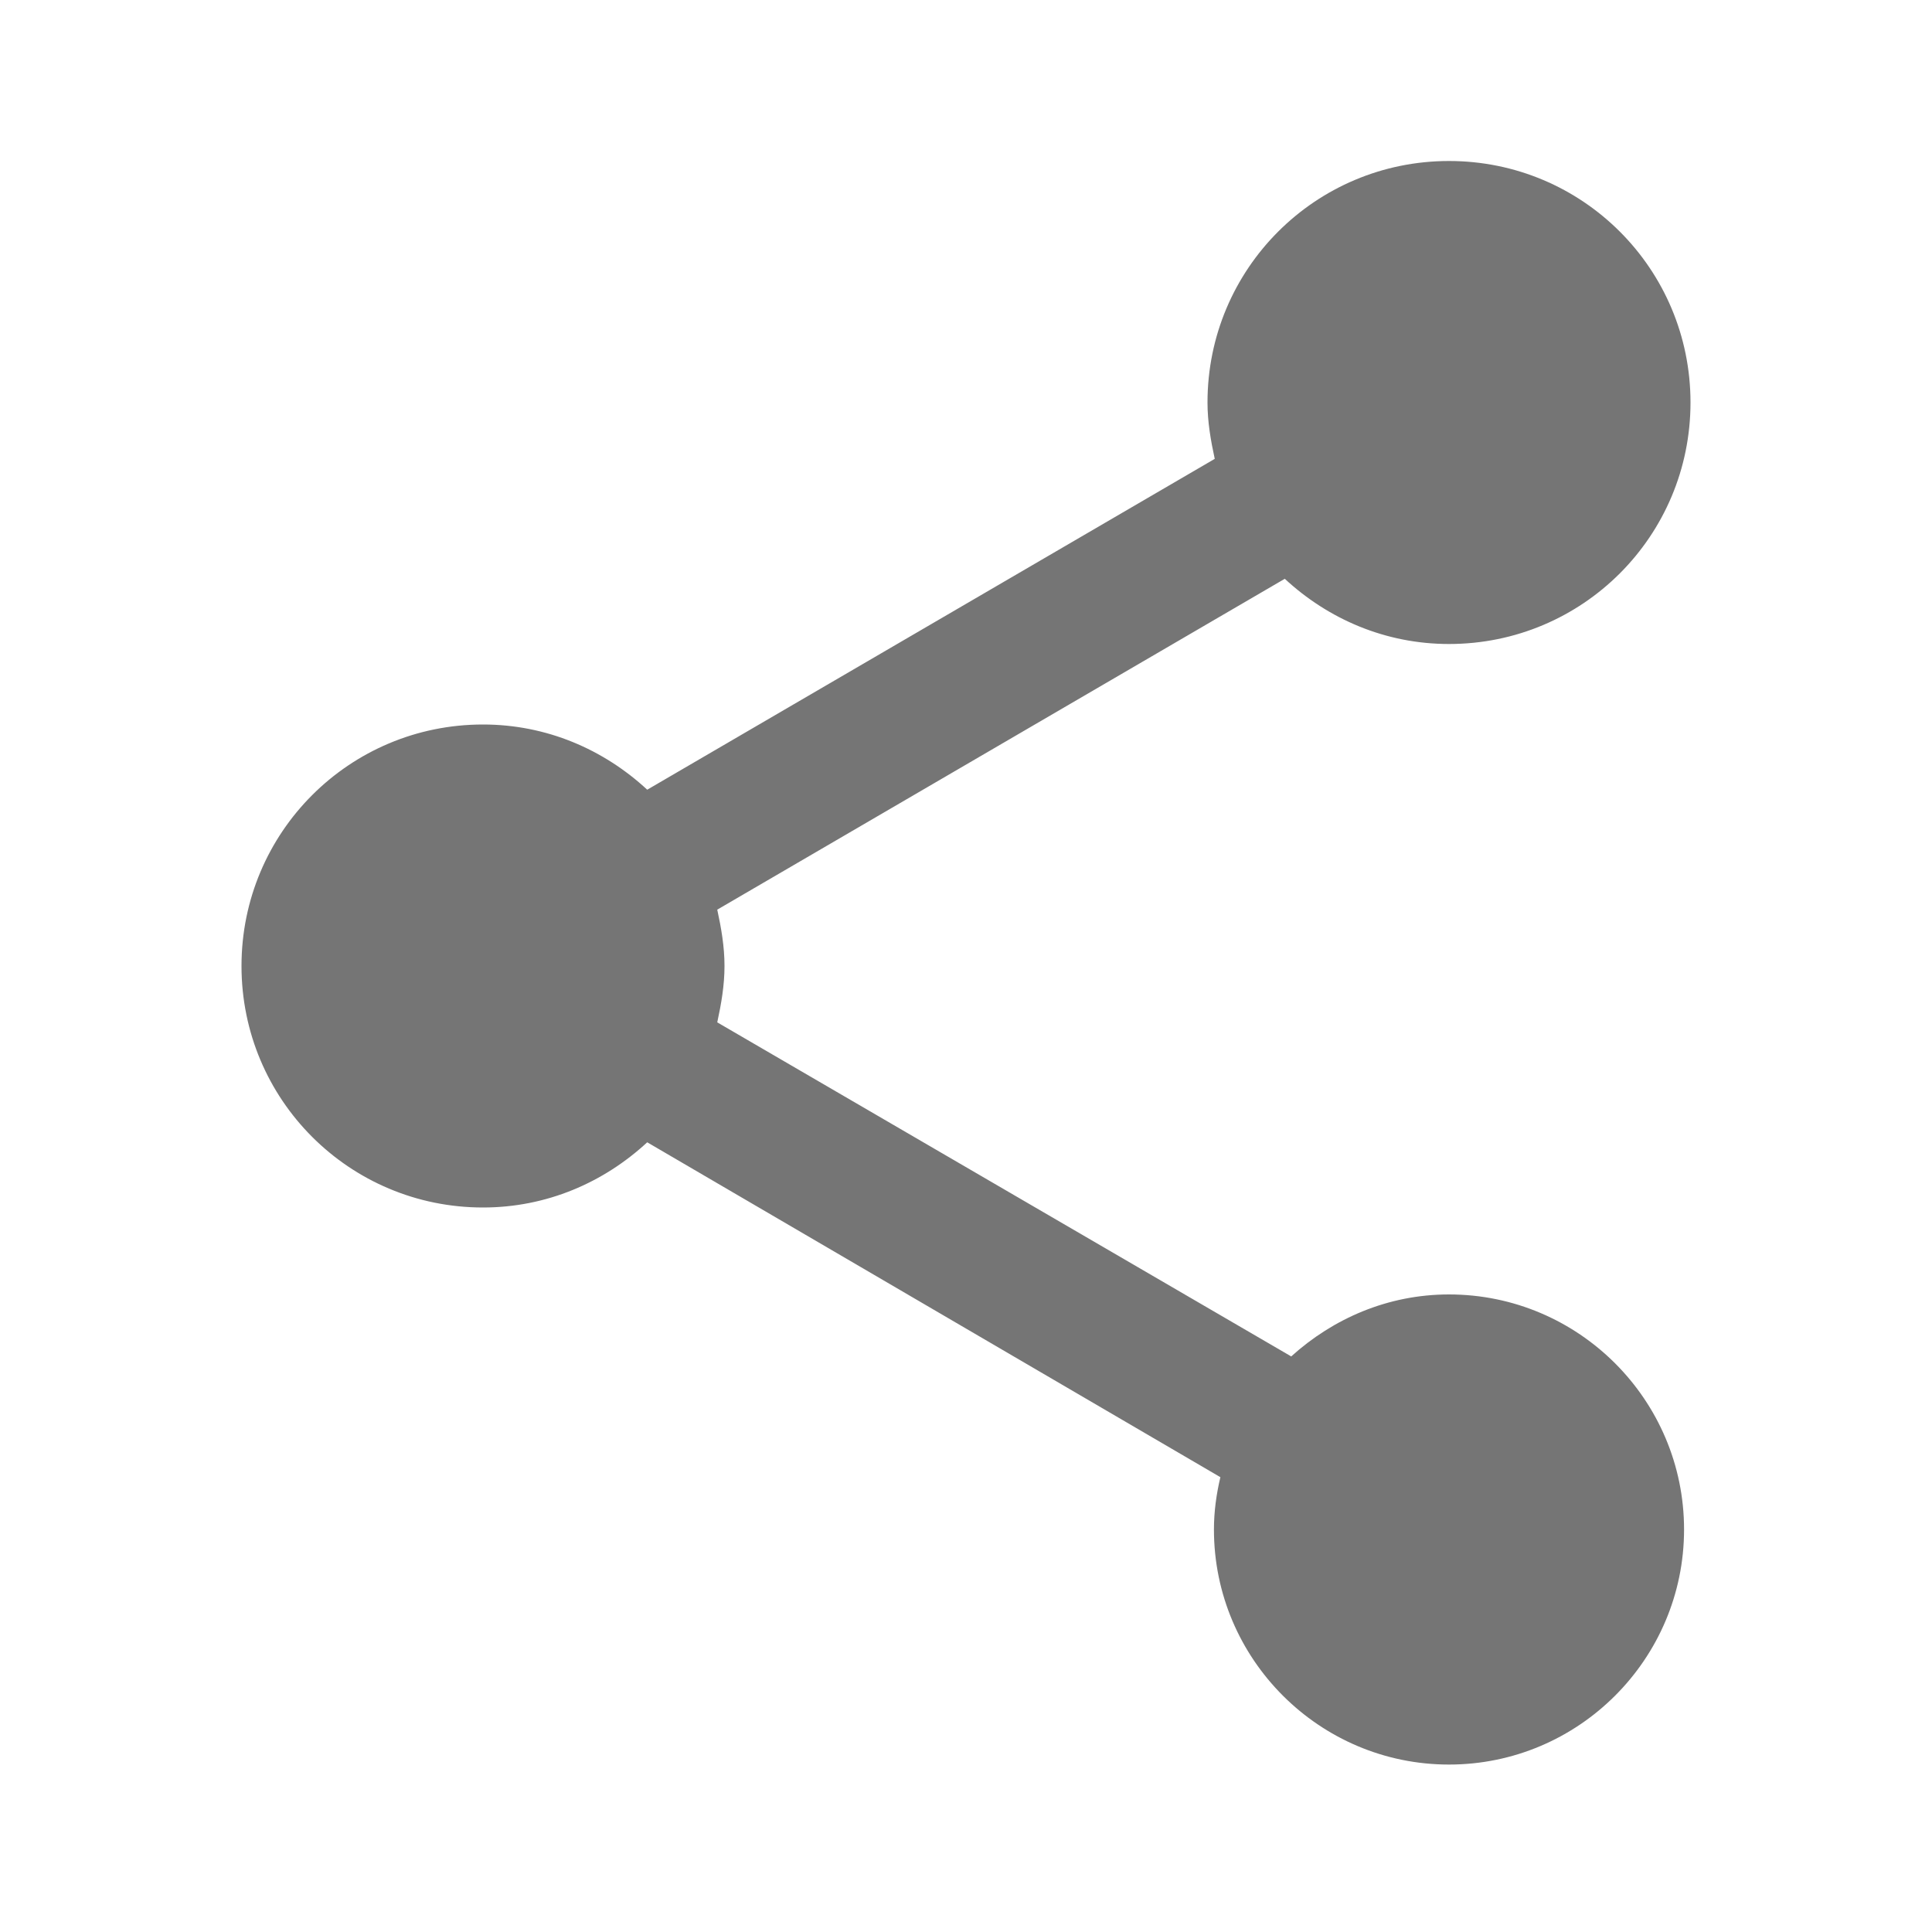
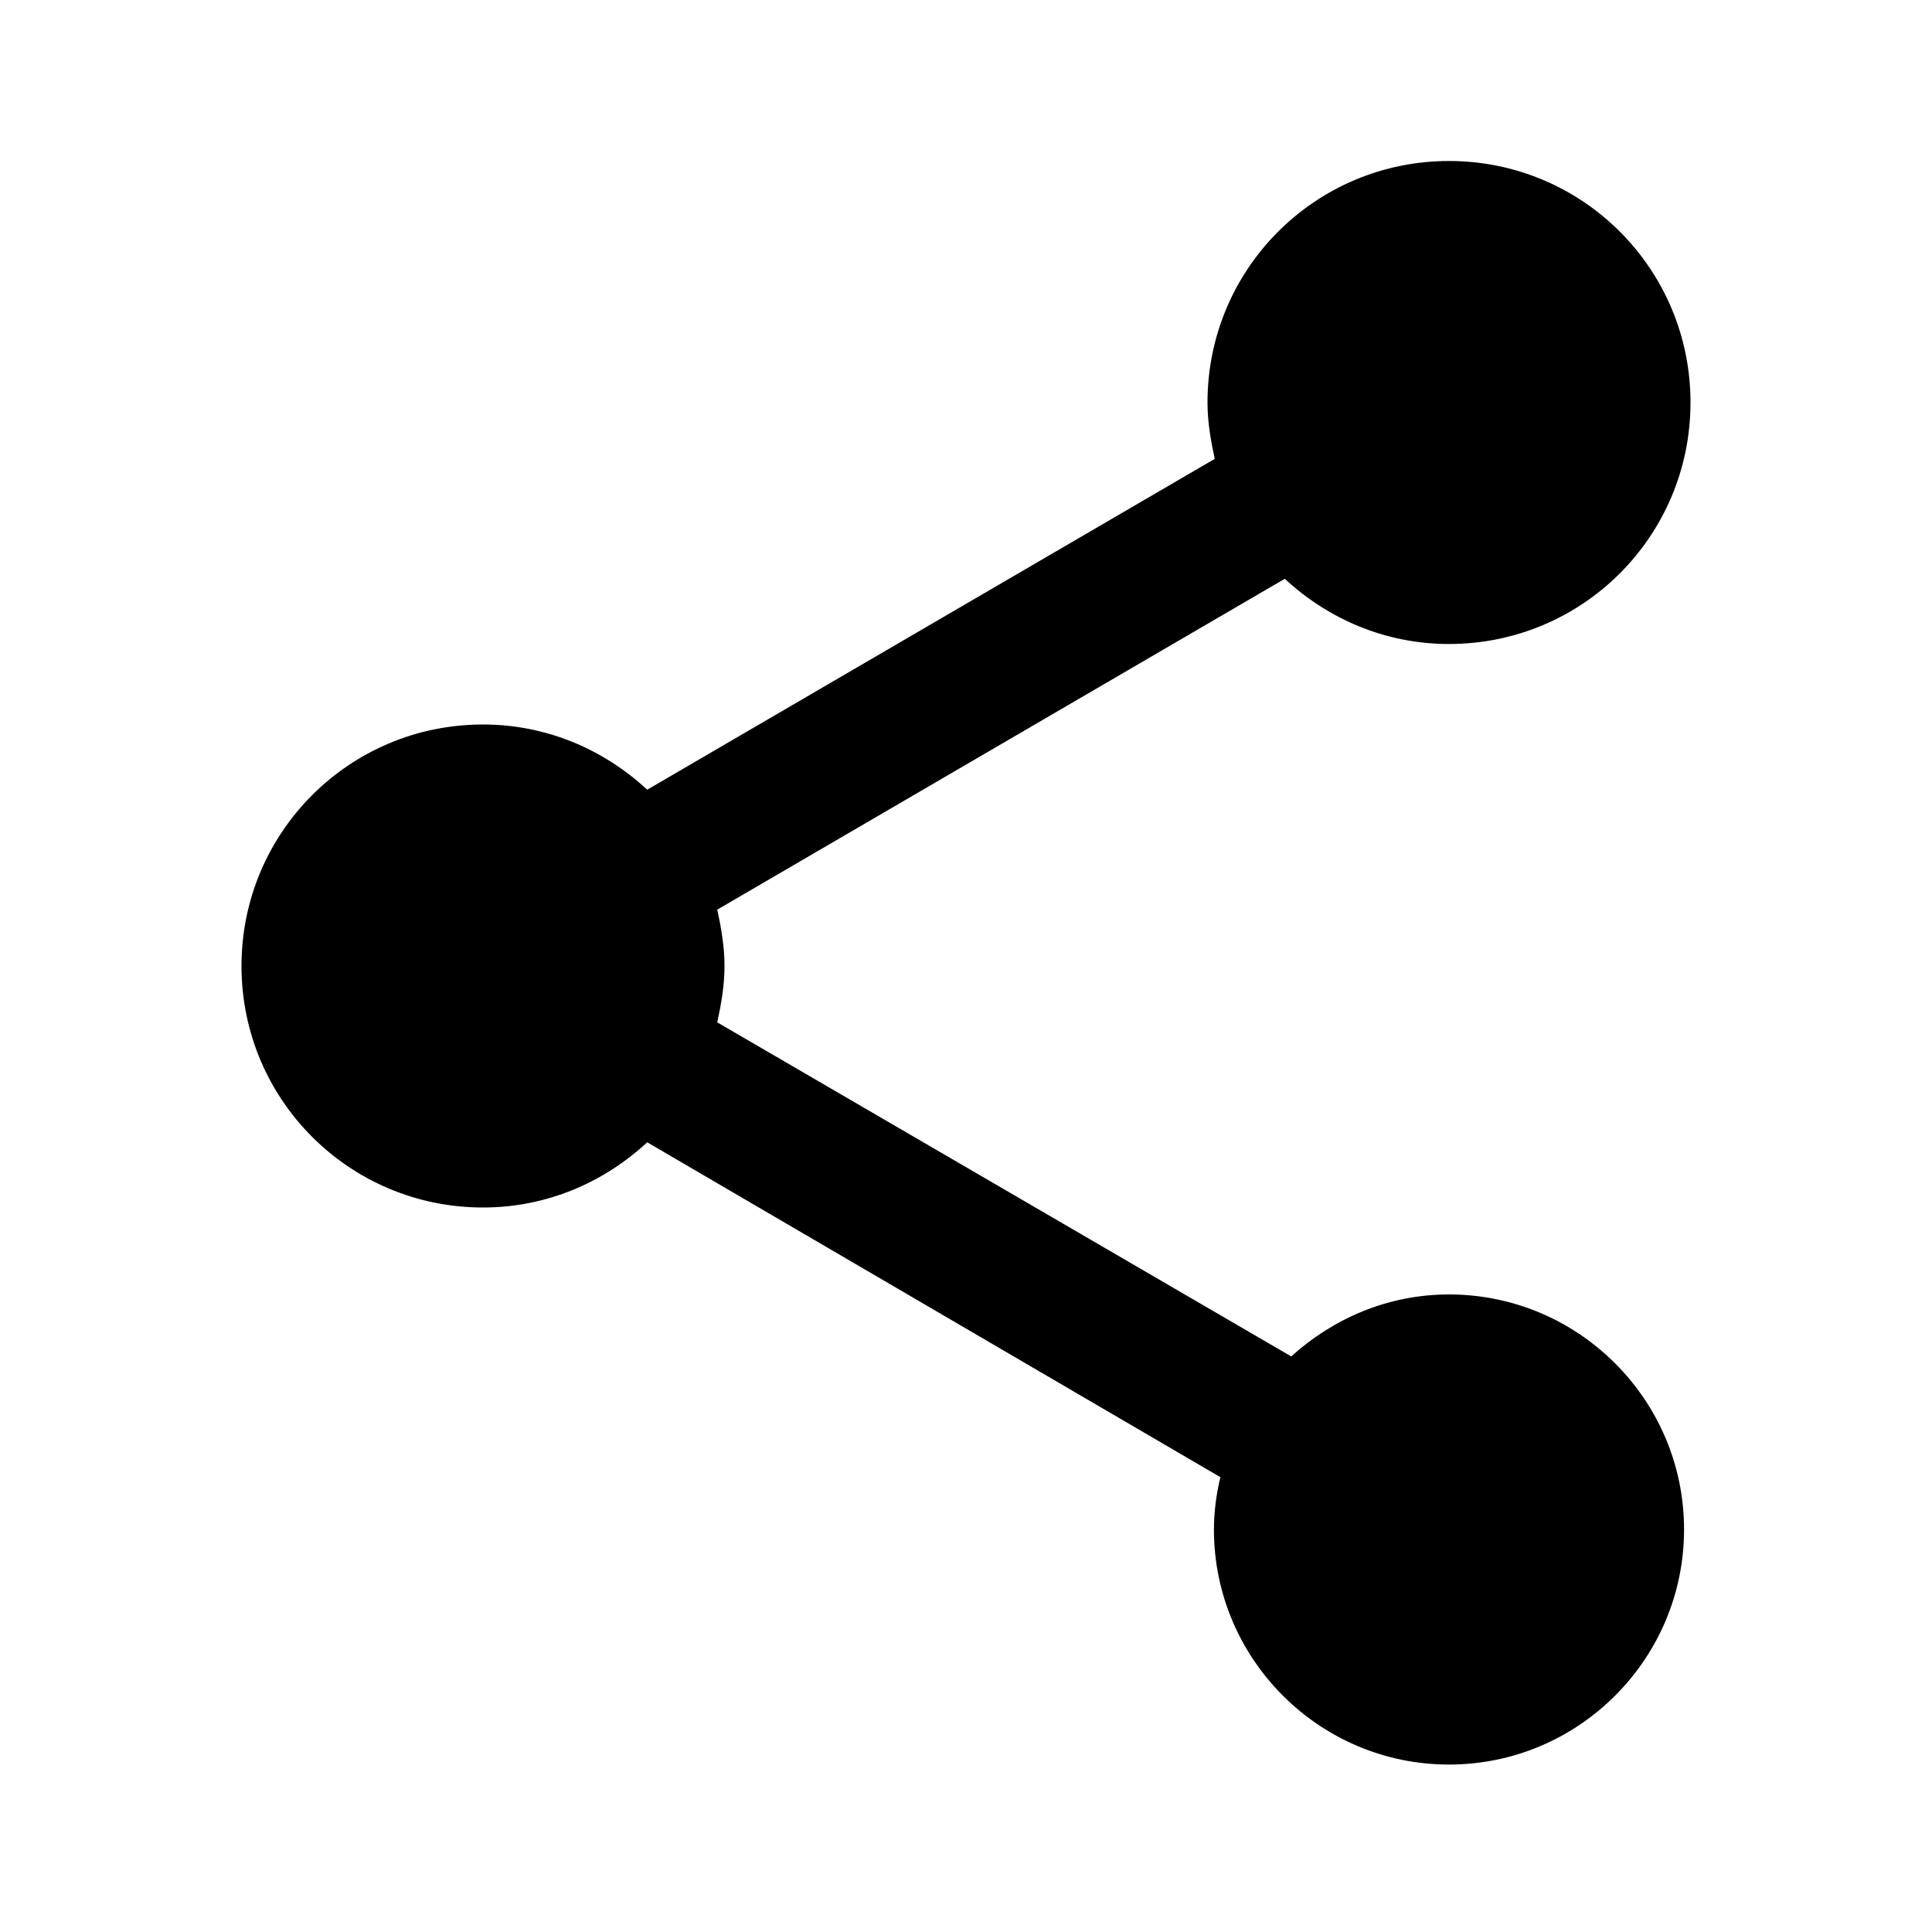
<svg xmlns="http://www.w3.org/2000/svg" width="24" height="24" viewBox="0 0 24 24" fill="none">
-   <path d="M18 16.08C17.24 16.08 16.56 16.38 16.04 16.85L8.91 12.7C8.96 12.47 9 12.24 9 12C9 11.76 8.96 11.53 8.91 11.3L15.96 7.19C16.5 7.69 17.21 8 18 8C19.66 8 21 6.66 21 5C21 3.34 19.66 2 18 2C16.34 2 15 3.34 15 5C15 5.24 15.04 5.47 15.09 5.7L8.04 9.81C7.5 9.31 6.79 9 6 9C4.34 9 3 10.34 3 12C3 13.66 4.34 15 6 15C6.79 15 7.5 14.69 8.04 14.19L15.16 18.35C15.11 18.56 15.08 18.78 15.08 19C15.08 20.61 16.39 21.92 18 21.92C19.61 21.92 20.92 20.61 20.92 19C20.92 17.39 19.61 16.08 18 16.08Z" fill="black" fill-opacity="0.54" />
+   <path d="M18 16.08C17.24 16.08 16.56 16.38 16.04 16.85L8.91 12.7C8.96 12.47 9 12.24 9 12C9 11.76 8.96 11.53 8.91 11.3L15.96 7.19C16.5 7.69 17.21 8 18 8C19.66 8 21 6.66 21 5C21 3.34 19.66 2 18 2C16.34 2 15 3.34 15 5C15 5.24 15.04 5.47 15.09 5.7L8.04 9.81C7.5 9.31 6.79 9 6 9C4.34 9 3 10.34 3 12C3 13.66 4.34 15 6 15C6.79 15 7.5 14.69 8.04 14.19L15.16 18.35C15.11 18.56 15.08 18.78 15.08 19C15.08 20.61 16.39 21.92 18 21.92C19.61 21.92 20.92 20.61 20.92 19C20.92 17.39 19.61 16.08 18 16.08Z" fill="black" />
</svg>
